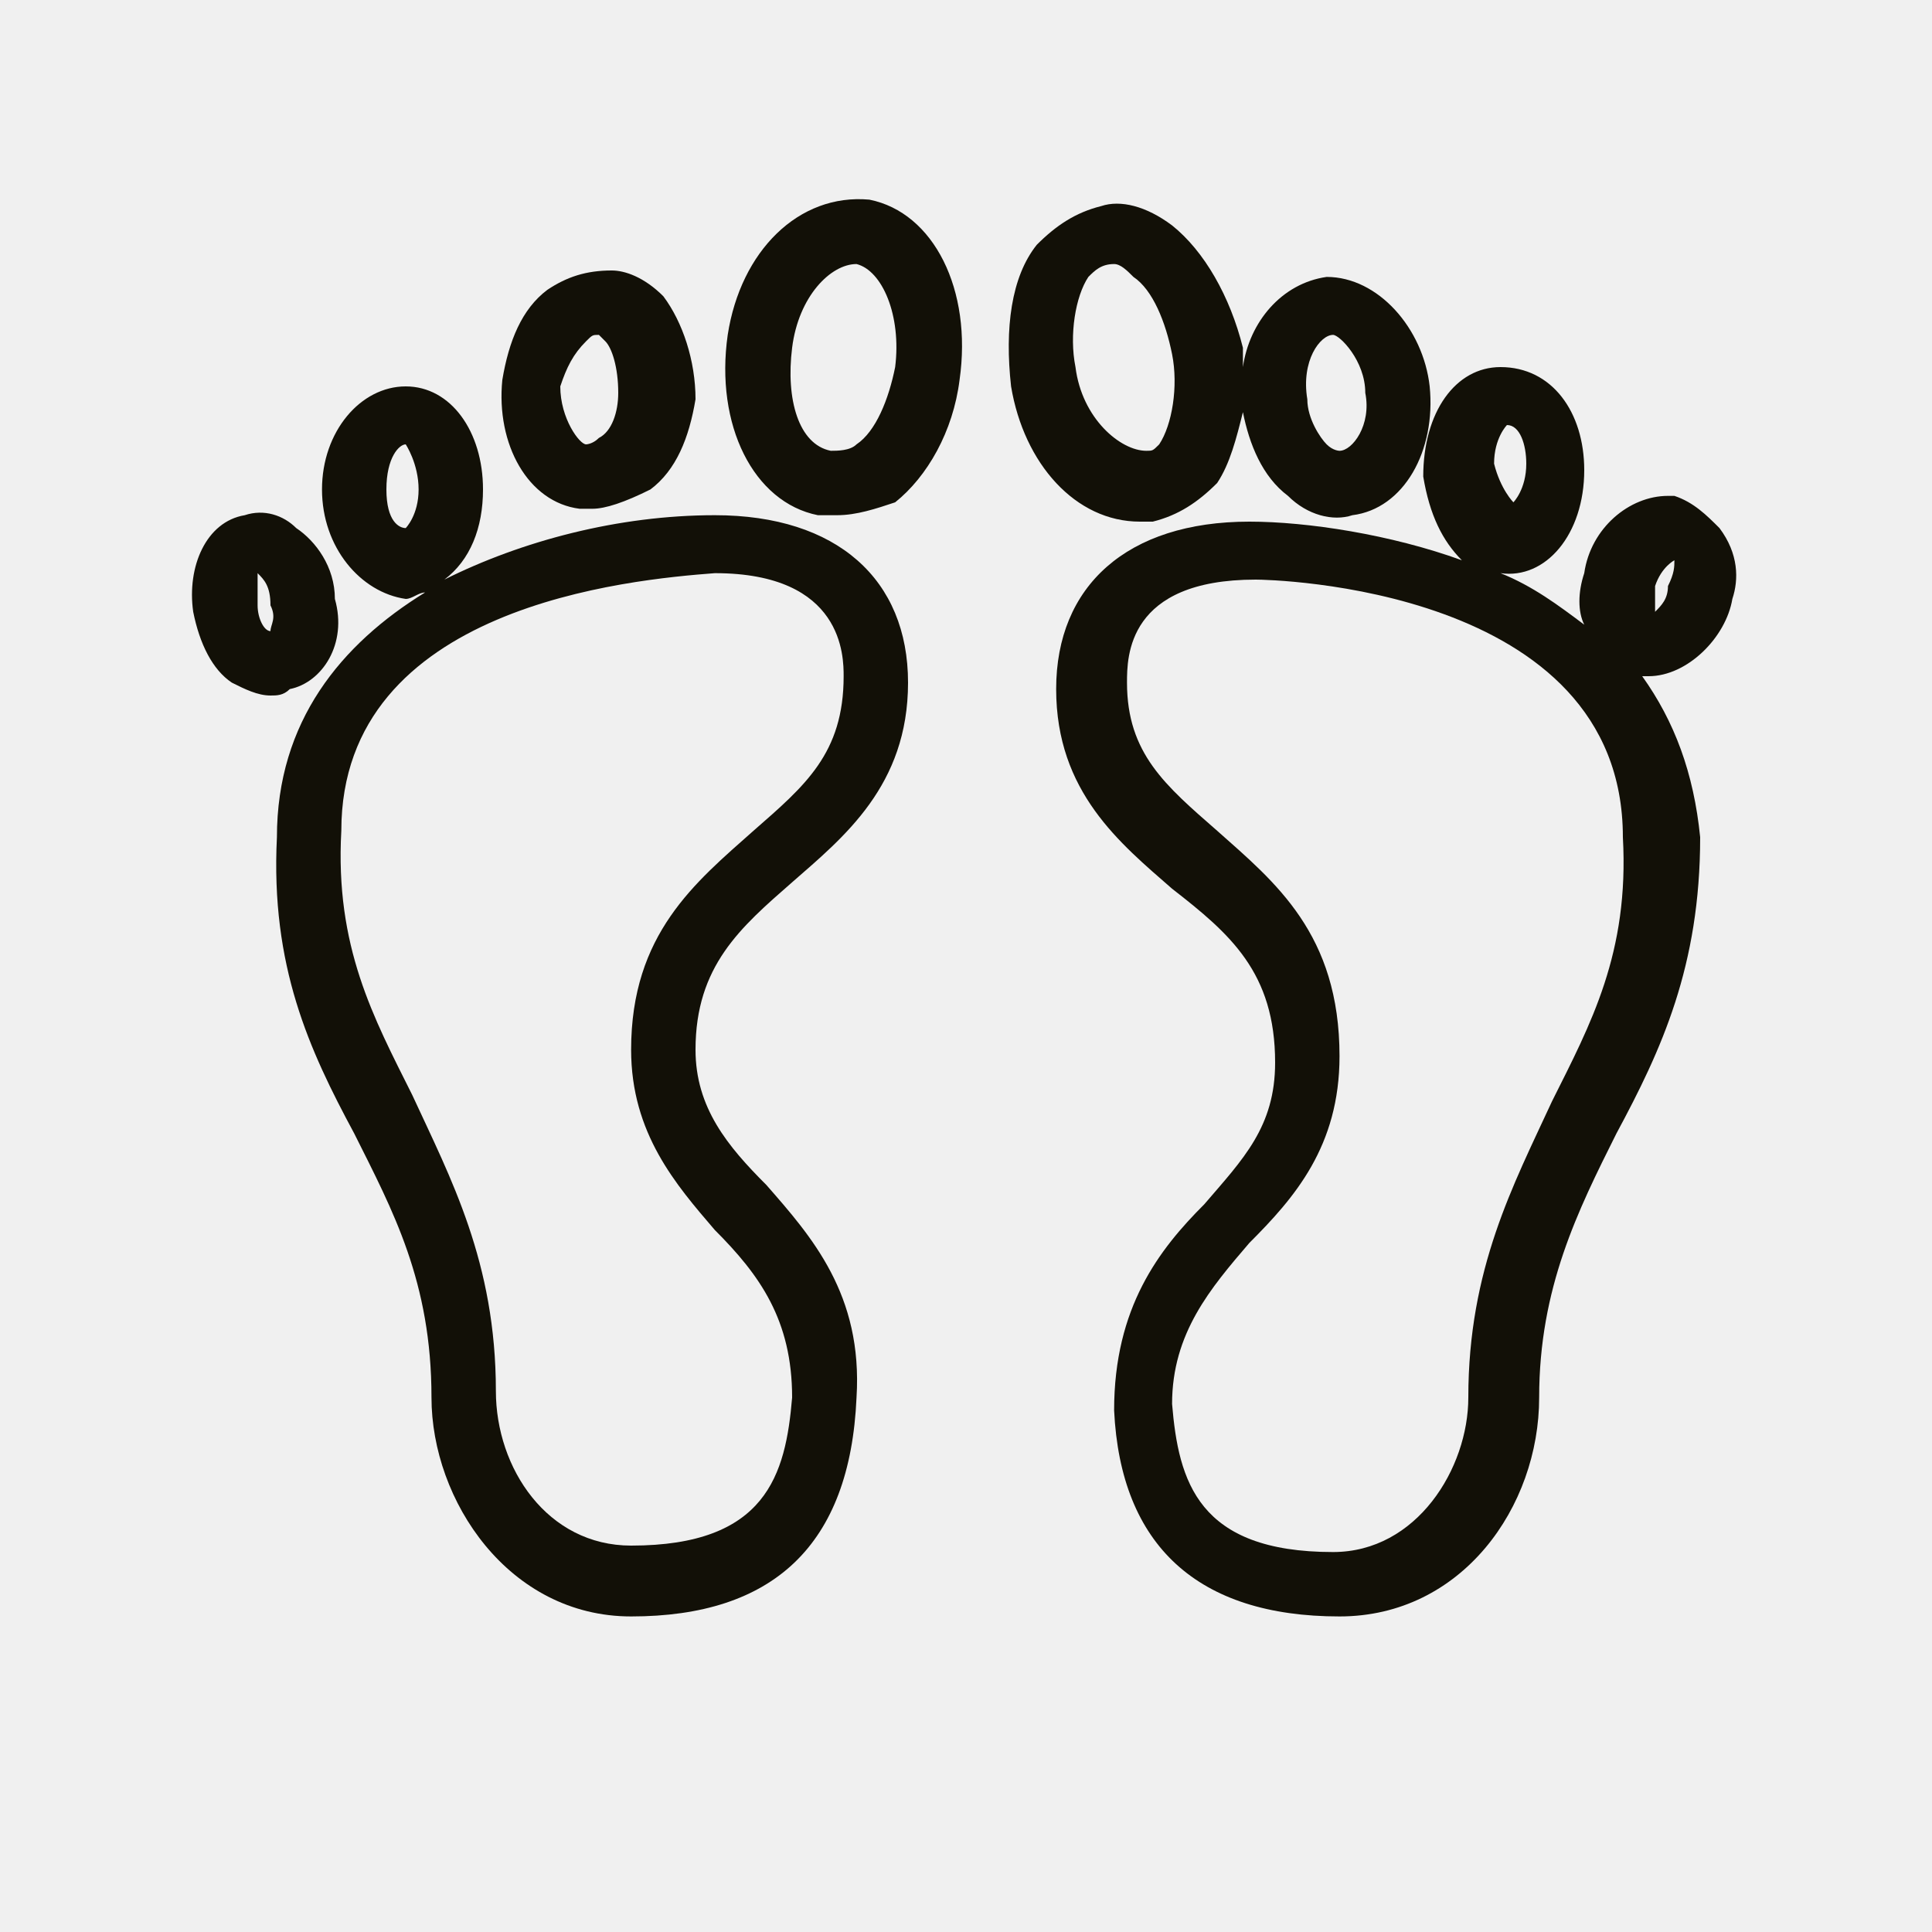
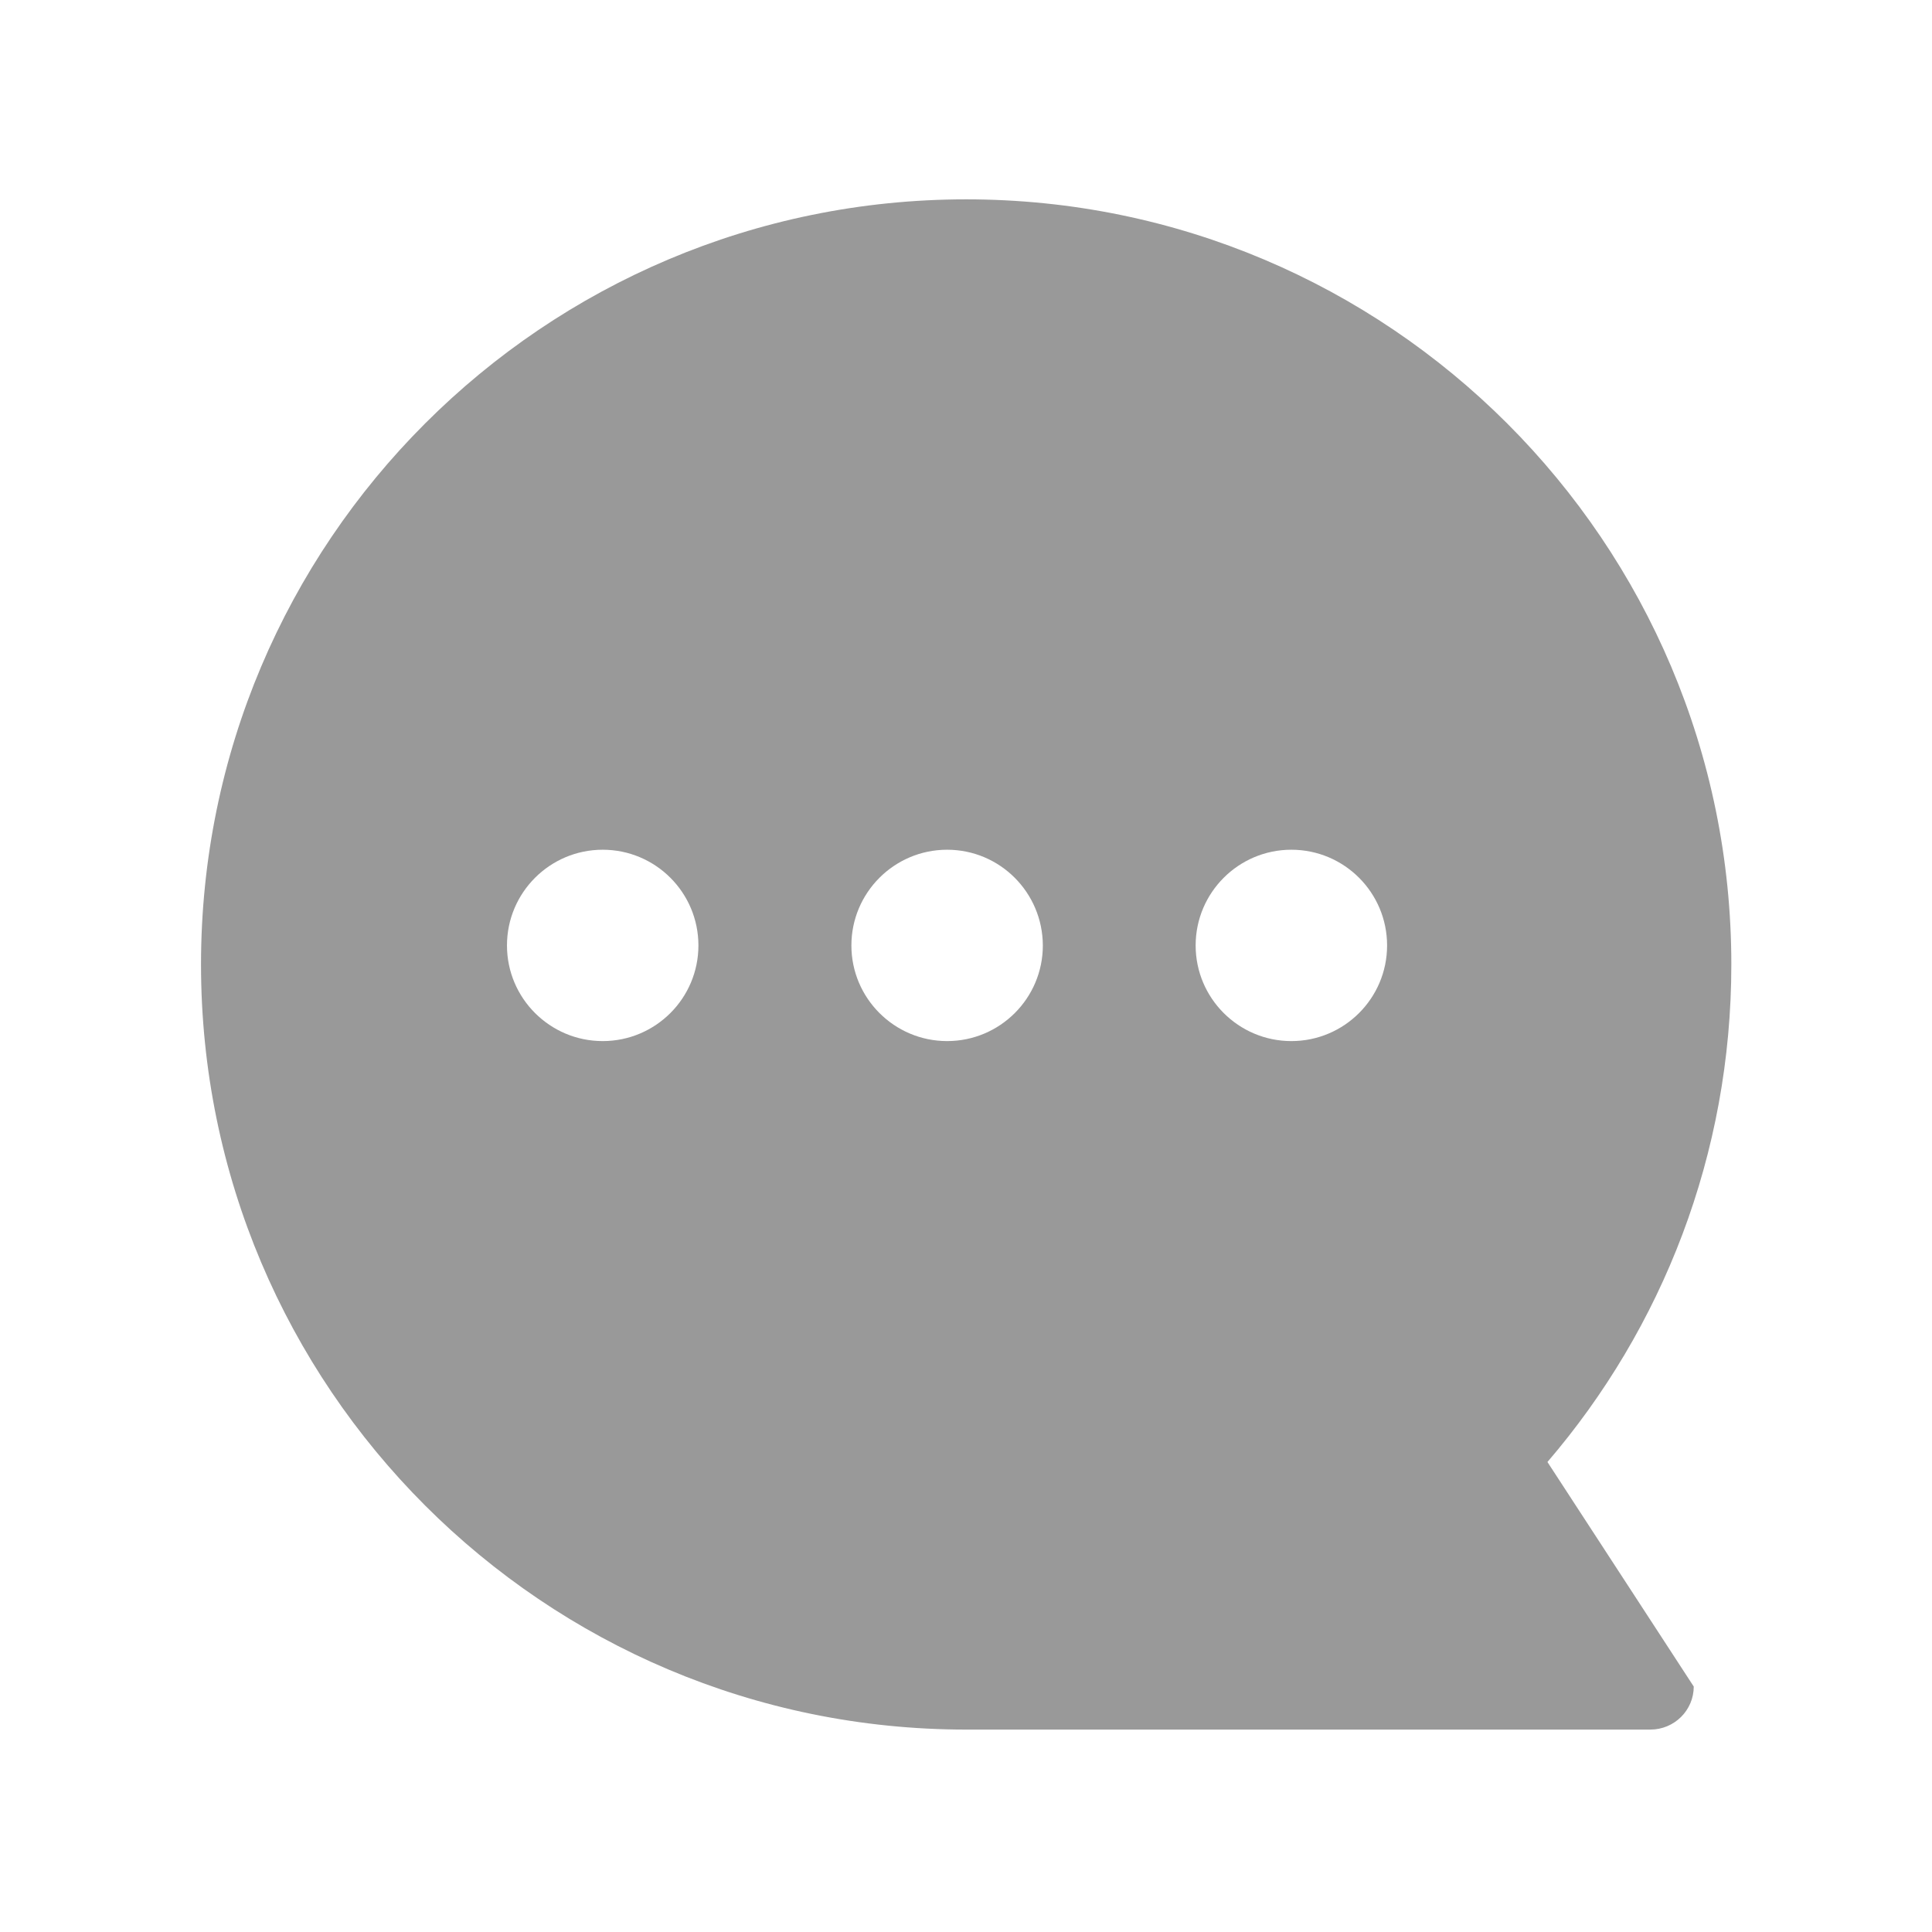
- <svg xmlns="http://www.w3.org/2000/svg" t="1531967870990" class="icon" style="" viewBox="0 0 1024 1024" version="1.1" p-id="21083" width="42" height="42">
+ <svg xmlns="http://www.w3.org/2000/svg" xmlns:xlink="http://www.w3.org/1999/xlink" width="22px" height="22px" viewBox="0 0 22 22" version="1.1">
  <defs>
-     <style type="text/css" />
+     <rect id="path-1" x="0" y="686" width="360" height="48" />
+     <filter x="-2.1%" y="-15.6%" width="104.2%" height="131.3%" filterUnits="objectBoundingBox" id="filter-2">
+       <feOffset dx="0" dy="0" in="SourceAlpha" result="shadowOffsetOuter1" />
+       <feGaussianBlur stdDeviation="2.5" in="shadowOffsetOuter1" result="shadowBlurOuter1" />
+       <feColorMatrix values="0 0 0 0 0   0 0 0 0 0   0 0 0 0 0  0 0 0 0.104 0" type="matrix" in="shadowBlurOuter1" />
+     </filter>
  </defs>
-   <path d="M709.973 856.747c-75.093 0-116.053-37.547-119.467-109.227 0-54.613 23.893-85.333 47.787-109.227 20.48-23.893 37.547-40.96 37.547-75.093 0-47.787-23.893-68.267-54.613-92.16-27.307-23.893-61.44-51.2-61.44-105.813 0-54.613 37.547-88.747 102.4-88.747 30.72 0 75.093 6.827 112.64 20.48-10.24-10.24-17.067-23.893-20.48-44.373 0-34.133 17.067-58.027 40.96-58.027 27.307 0 44.373 23.893 44.373 54.613 0 34.133-20.48 58.027-44.373 54.613 17.067 6.827 30.72 17.067 44.373 27.307-3.413-6.827-3.413-17.067 0-27.307l0 0c3.413-23.893 23.893-40.96 44.373-40.96l3.413 0c10.24 3.413 17.067 10.24 23.893 17.067C921.6 293.547 921.6 307.2 918.187 317.44c-3.413 20.48-23.893 40.96-44.373 40.96l-3.413 0c0 0 0 0 0 0 17.067 23.893 27.307 51.2 30.72 85.333 0 68.267-20.48 112.64-44.373 157.013-20.48 40.96-40.96 81.92-40.96 139.947C815.787 798.72 774.827 856.747 709.973 856.747zM665.6 307.2c-68.267 0-68.267 40.96-68.267 54.613 0 37.547 20.48 54.613 47.787 78.507 30.72 27.307 64.853 54.613 64.853 119.467 0 47.787-23.893 75.093-47.787 98.987-20.48 23.893-40.96 47.787-40.96 85.333 3.413 40.96 13.653 78.507 85.333 78.507 44.373 0 71.68-44.373 71.68-81.92 0-68.267 23.893-112.64 44.373-157.013 20.48-40.96 40.96-78.507 37.547-139.947C860.16 310.613 672.427 307.2 665.6 307.2zM877.227 310.613c0 6.827 0 10.24 0 13.653 3.413-3.413 6.827-6.827 6.827-13.653C887.467 303.787 887.467 300.373 887.467 296.96 887.467 296.96 880.64 300.373 877.227 310.613zM798.72 225.28c0 0-6.827 6.827-6.827 20.48 3.413 13.653 10.24 20.48 10.24 20.48 0 0 6.827-6.827 6.827-20.48C808.96 235.52 805.547 225.28 798.72 225.28zM604.16 276.48c-34.133 0-61.44-30.72-68.267-71.68-3.413-30.72 0-58.027 13.653-75.093 10.24-10.24 20.48-17.067 34.133-20.48 10.24-3.413 23.893 0 37.547 10.24 17.067 13.653 30.72 37.547 37.547 64.853 0 3.413 0 6.827 0 10.24 3.413-23.893 20.48-44.373 44.373-47.787 0 0 0 0 0 0 27.307 0 51.2 27.307 54.613 58.027 3.413 34.133-13.653 64.853-40.96 68.267l0 0c-10.24 3.413-23.893 0-34.133-10.24-13.653-10.24-20.48-27.307-23.893-44.373-3.413 13.653-6.827 27.307-13.653 37.547-10.24 10.24-20.48 17.067-34.133 20.48C607.573 276.48 604.16 276.48 604.16 276.48zM590.507 139.947C590.507 139.947 590.507 139.947 590.507 139.947c-6.827 0-10.24 3.413-13.653 6.827-6.827 10.24-10.24 30.72-6.827 47.787 3.413 27.307 23.893 44.373 37.547 44.373l0 0C610.987 238.933 610.987 238.933 614.4 235.52c6.827-10.24 10.24-30.72 6.827-47.787-3.413-17.067-10.24-34.133-20.48-40.96C597.333 143.36 593.92 139.947 590.507 139.947zM706.56 177.493c-6.827 0-17.067 13.653-13.653 34.133 0 10.24 6.827 20.48 10.24 23.893C706.56 238.933 709.973 238.933 709.973 238.933c6.827 0 17.067-13.653 13.653-30.72C723.627 191.147 709.973 177.493 706.56 177.493z" p-id="21084" fill="#121007" />
-   <path d="M334.507 856.747c-64.853 0-105.813-61.44-105.813-116.053 0-61.44-20.48-98.987-40.96-139.947-23.893-44.373-44.373-88.747-40.96-157.013 0-61.44 34.133-102.4 78.507-129.707-3.413 0-6.827 3.413-10.24 3.413C191.147 314.027 170.667 290.133 170.667 259.413s20.48-54.613 44.373-54.613c23.893 0 40.96 23.893 40.96 54.613 0 20.48-6.827 37.547-20.48 47.787 40.96-20.48 92.16-34.133 143.36-34.133 0 0 0 0 0 0 64.853 0 102.4 34.133 102.4 88.747 0 54.613-34.133 81.92-61.44 105.813-27.307 23.893-51.2 44.373-51.2 88.747 0 30.72 17.067 51.2 37.547 71.68 23.893 27.307 51.2 58.027 47.787 112.64C450.56 819.2 409.6 856.747 334.507 856.747zM378.88 303.787c-44.373 3.413-197.973 17.067-197.973 136.533l0 0c-3.413 61.44 17.067 98.987 37.547 139.947 20.48 44.373 44.373 88.747 44.373 157.013 0 40.96 27.307 81.92 71.68 81.92 71.68 0 81.92-37.547 85.333-78.507 0-40.96-17.067-64.853-40.96-88.747-20.48-23.893-44.373-51.2-44.373-95.573 0-61.44 34.133-88.747 64.853-116.053 27.307-23.893 47.787-40.96 47.787-81.92C447.147 348.16 447.147 303.787 378.88 303.787zM215.04 235.52C211.627 235.52 204.8 242.347 204.8 259.413s6.827 20.48 10.24 20.48c0 0 6.827-6.827 6.827-20.48S215.04 235.52 215.04 235.52zM143.36 368.64c-6.827 0-13.653-3.413-20.48-6.827C112.64 354.987 105.813 341.333 102.4 324.267 98.987 300.373 109.227 276.48 129.707 273.067c10.24-3.413 20.48 0 27.307 6.827 10.24 6.827 20.48 20.48 20.48 37.547C184.32 341.333 170.667 361.813 153.6 365.227l0 0C150.187 368.64 146.773 368.64 143.36 368.64zM136.533 303.787C136.533 307.2 136.533 310.613 136.533 320.853c0 6.827 3.413 13.653 6.827 13.653 0-3.413 3.413-6.827 0-13.653C143.36 310.613 139.947 307.2 136.533 303.787zM443.733 273.067c-3.413 0-6.827 0-10.24 0-34.133-6.827-54.613-47.787-47.787-95.573 6.827-44.373 37.547-75.093 75.093-71.68 34.133 6.827 54.613 47.787 47.787 95.573-3.413 27.307-17.067 51.2-34.133 64.853C464.213 269.653 453.973 273.067 443.733 273.067zM453.973 139.947c-13.653 0-30.72 17.067-34.133 44.373-3.413 27.307 3.413 51.2 20.48 54.613 3.413 0 10.24 0 13.653-3.413 10.24-6.827 17.067-23.893 20.48-40.96l0 0C477.867 167.253 467.627 143.36 453.973 139.947 453.973 139.947 453.973 139.947 453.973 139.947zM314.027 269.653c-3.413 0-3.413 0-6.827 0-27.307-3.413-44.373-34.133-40.96-68.267 3.413-20.48 10.24-37.547 23.893-47.787 10.24-6.827 20.48-10.24 34.133-10.24 6.827 0 17.067 3.413 27.307 13.653 10.24 13.653 17.067 34.133 17.067 54.613l0 0c-3.413 20.48-10.24 37.547-23.893 47.787C331.093 266.24 320.853 269.653 314.027 269.653zM317.44 177.493c-3.413 0-3.413 0-6.827 3.413C303.787 187.733 300.373 194.56 296.96 204.8 296.96 221.867 307.2 235.52 310.613 235.52c0 0 3.413 0 6.827-3.413 6.827-3.413 10.24-13.653 10.24-23.893 0-13.653-3.413-23.893-6.827-27.307C320.853 180.907 320.853 180.907 317.44 177.493 317.44 180.907 317.44 177.493 317.44 177.493z" p-id="21085" fill="#121007" />
+   <g id="页面-1" stroke="none" stroke-width="1" fill="none" fill-rule="evenodd">
+     <g id="我的" transform="translate(-221, -692)">
+       <rect id="背景" fill="#F5F5F5" x="0" y="0" width="360" height="734" />
+       <g id="矩形备份-11">
+         <use fill="black" fill-opacity="1" filter="url(#filter-2)" xlink:href="#path-1" />
+         <use fill="#FFFFFF" fill-rule="evenodd" xlink:href="#path-1" />
+       </g>
+       <g id="消息" transform="translate(221, 692)" fill-rule="nonzero">
+         <rect id="矩形" fill="#000000" opacity="0" x="0" y="0" width="22" height="22" />
+         <path d="M19.715,10.982 C19.715,6.172 15.814,2.27 11.002,2.27 C6.189,2.27 2.289,6.172 2.289,10.982 C2.289,15.795 6.189,19.695 11.002,19.695 L18.793,19.695 C19.066,19.695 19.287,19.475 19.287,19.205 L17.621,16.648 C18.928,15.125 19.715,13.146 19.715,10.982 Z" id="路径" fill="#999999" />
+         <path d="M14.705,9.676 C14.104,9.676 13.615,10.164 13.615,10.766 C13.615,11.367 14.104,11.855 14.705,11.855 C15.307,11.855 15.795,11.367 15.795,10.766 C15.795,10.164 15.307,9.676 14.705,9.676 L14.705,9.676 Z M6.863,9.676 C6.262,9.676 5.773,10.164 5.773,10.766 C5.773,11.367 6.262,11.855 6.863,11.855 C7.465,11.855 7.953,11.367 7.953,10.766 C7.953,10.164 7.465,9.676 6.863,9.676 L6.863,9.676 Z M10.785,9.676 C10.184,9.676 9.695,10.164 9.695,10.766 C9.695,11.367 10.184,11.855 10.785,11.855 C11.387,11.855 11.875,11.367 11.875,10.766 C11.873,10.164 11.387,9.676 10.785,9.676 L10.785,9.676 Z" id="形状" fill="#FFFFFF" />
+       </g>
+     </g>
+   </g>
</svg>
